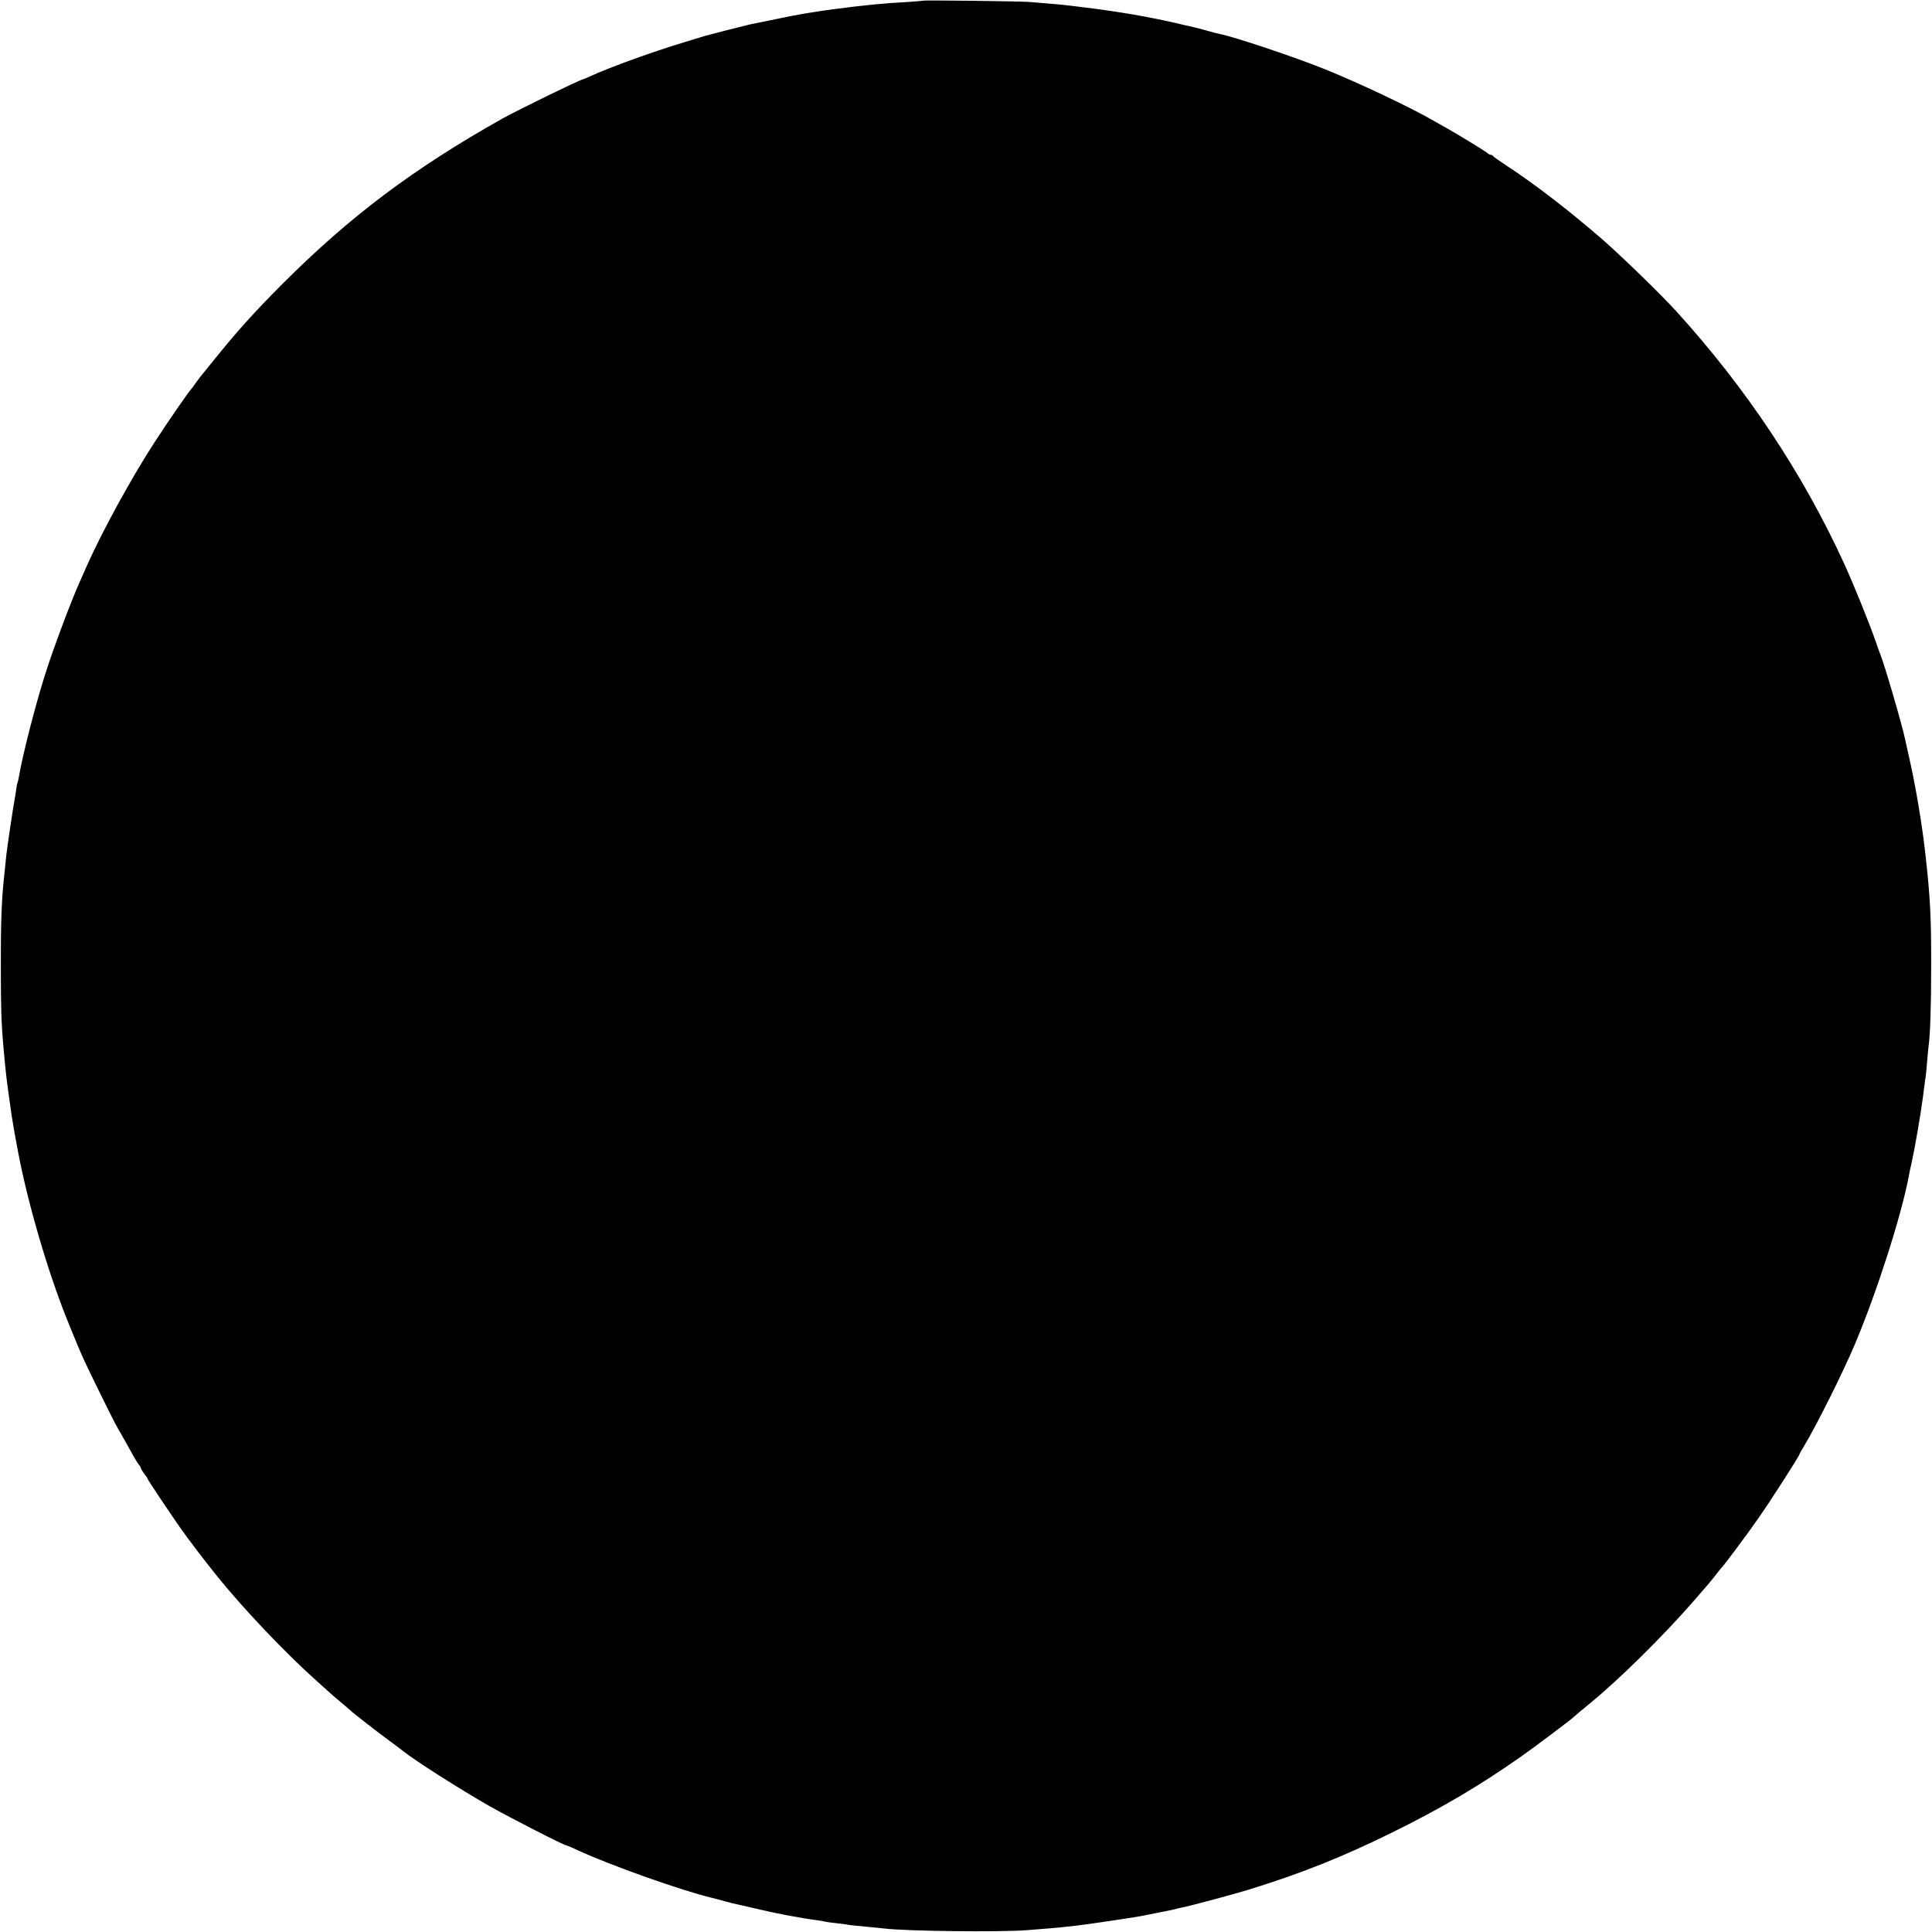
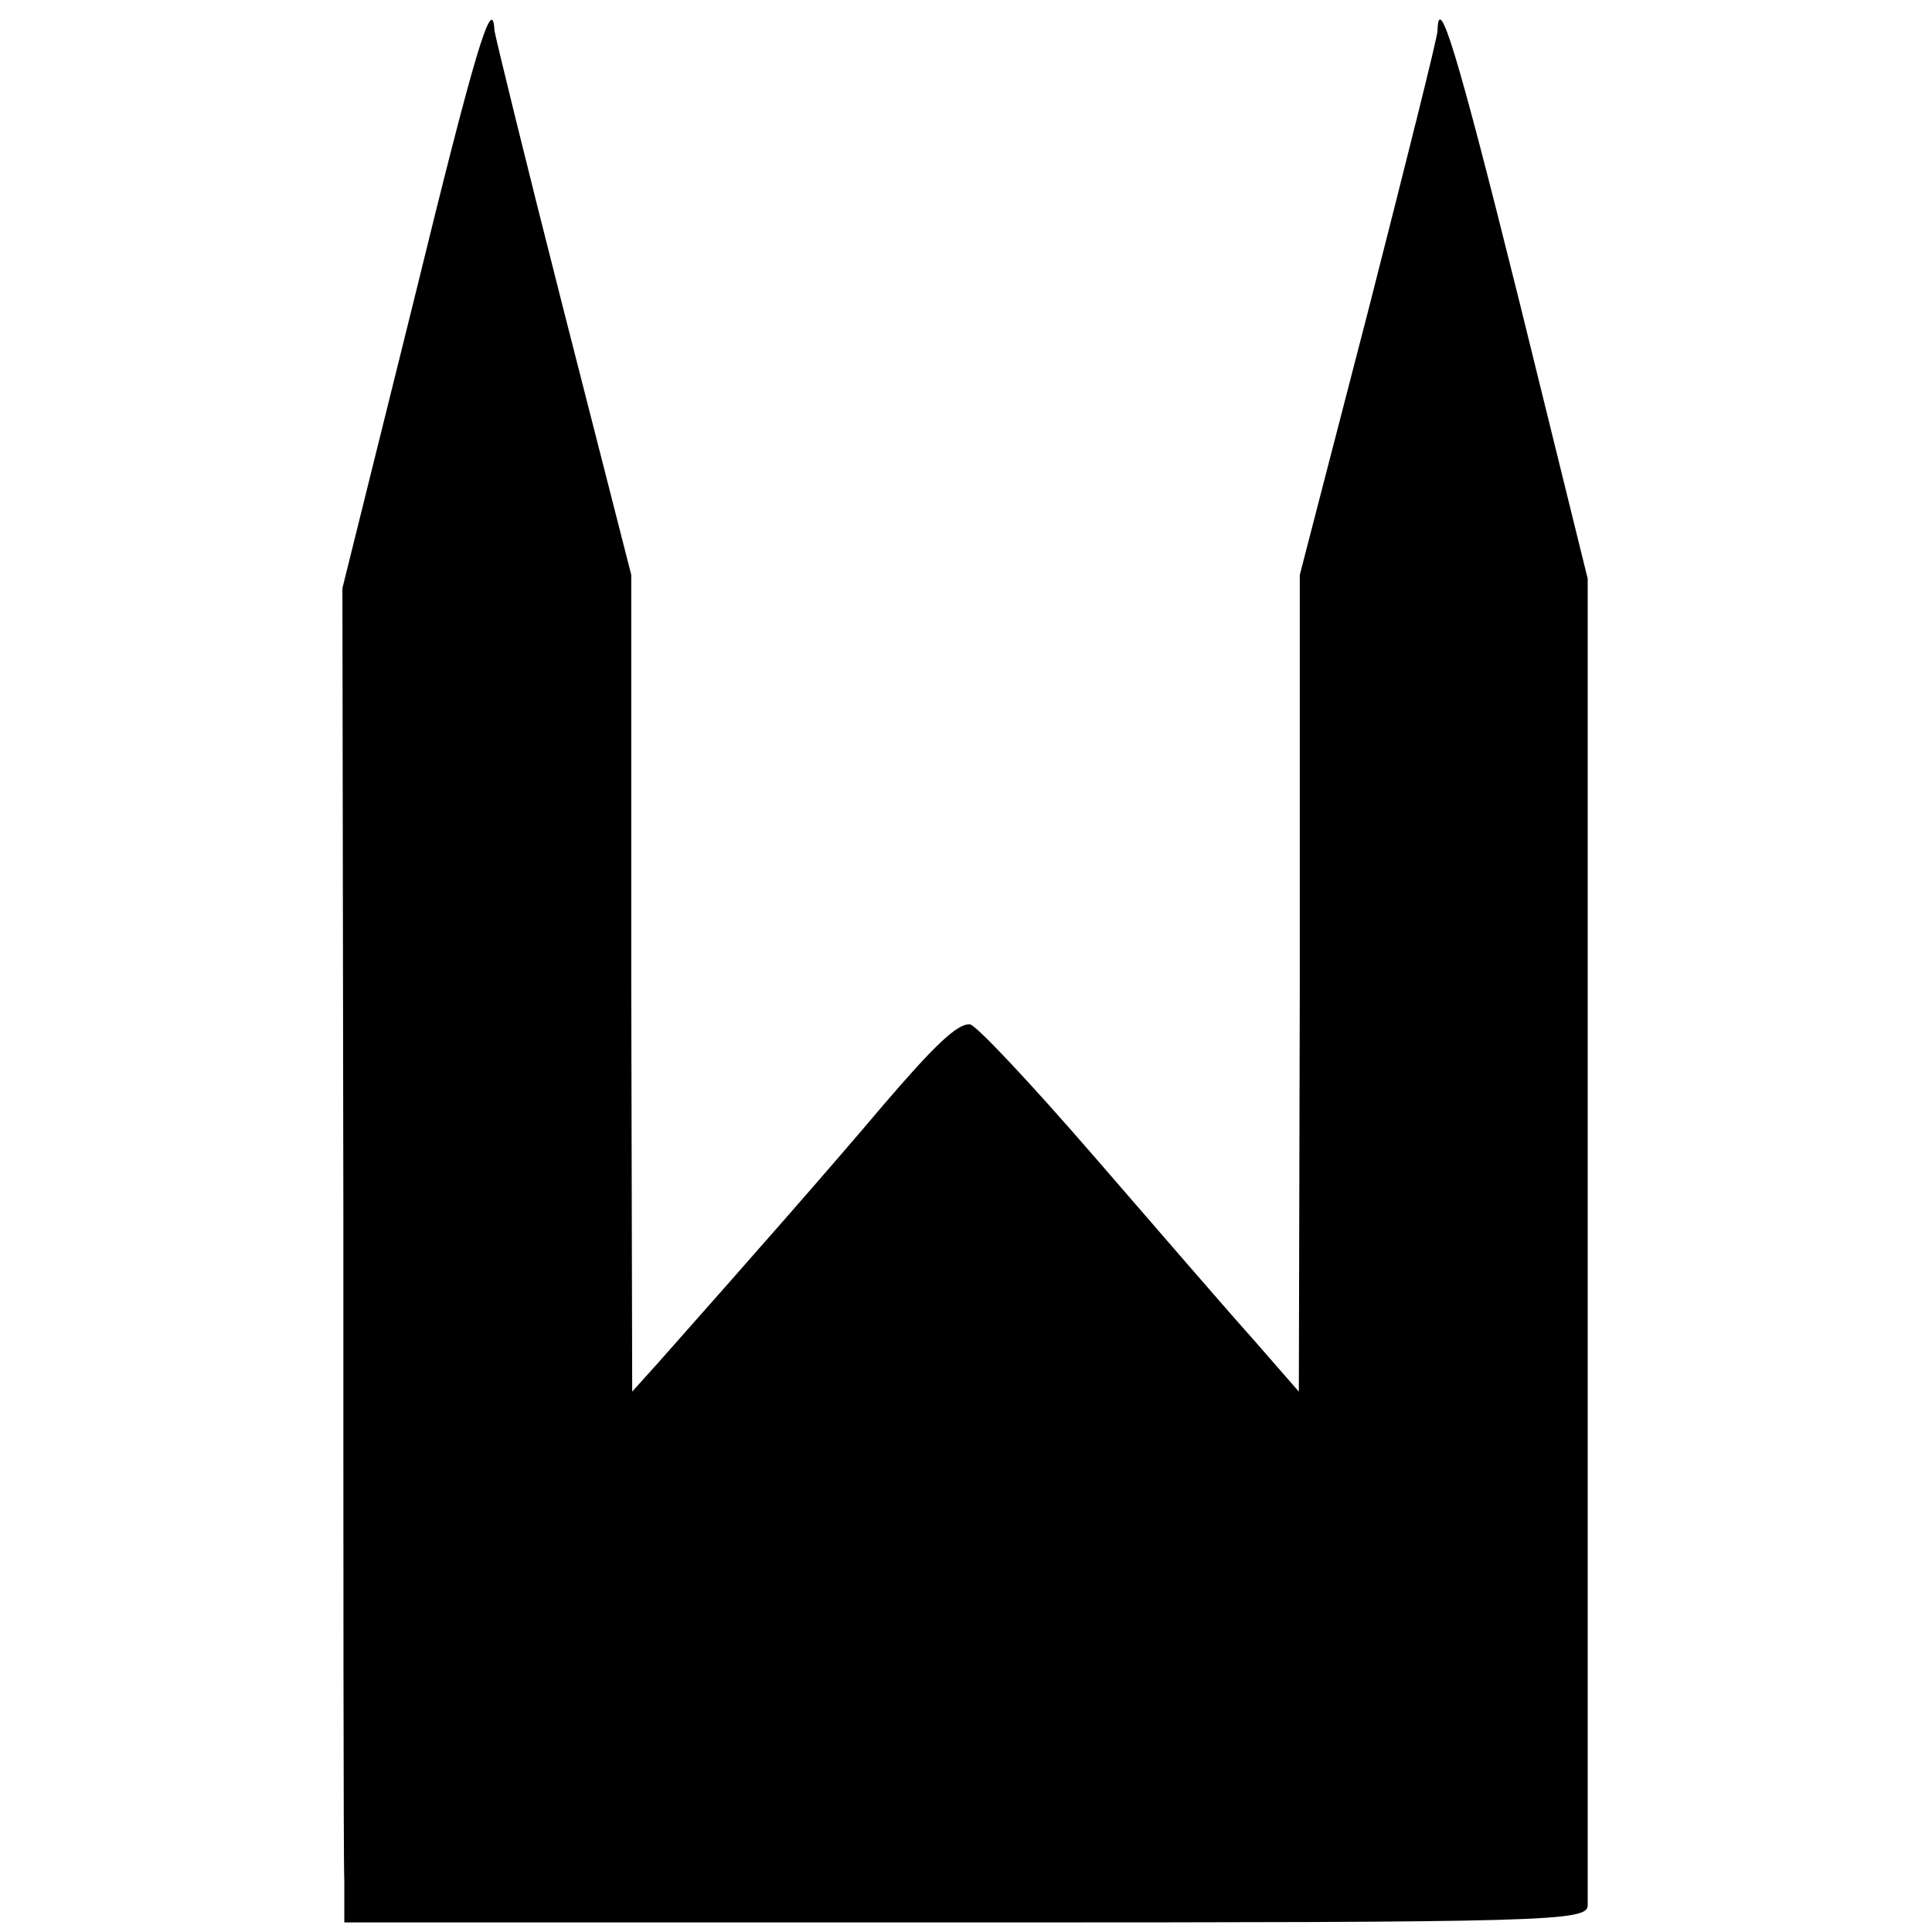
- <svg xmlns="http://www.w3.org/2000/svg" version="1.0" width="1385pt" height="1385pt" viewBox="0 0 1385 1385" preserveAspectRatio="xMidYMid meet">
-   <g transform="translate(0,1385) scale(0.1,-0.1)" fill="#000000" stroke="none">
-     <path d="M6618 13845 c-2 -1 -50 -5 -108 -9 -170 -9 -306 -22 -535 -52 -51 -6 -229 -34 -250 -39 -5 -1 -28 -5 -50 -9 -32 -6 -138 -28 -298 -61 -36 -8 -303 -76 -332 -85 -16 -5 -84 -26 -150 -46 -210 -63 -528 -178 -662 -240 -28 -13 -54 -24 -57 -24 -16 0 -471 -222 -576 -281 -640 -360 -1093 -702 -1575 -1184 -210 -211 -325 -339 -503 -560 -40 -49 -78 -97 -85 -105 -7 -8 -23 -31 -37 -50 -13 -19 -27 -37 -30 -40 -12 -10 -171 -240 -252 -365 -168 -256 -383 -649 -495 -900 -17 -38 -41 -92 -53 -120 -64 -143 -188 -475 -245 -655 -72 -227 -161 -573 -190 -741 -3 -18 -7 -35 -9 -38 -2 -3 -7 -26 -10 -51 -3 -25 -8 -56 -11 -70 -8 -38 -53 -339 -59 -395 -6 -60 -14 -138 -21 -202 -14 -147 -20 -312 -19 -603 0 -292 3 -398 19 -580 18 -200 19 -209 59 -490 5 -35 25 -150 31 -180 3 -14 9 -47 14 -75 68 -362 211 -853 348 -1195 46 -116 104 -254 130 -310 33 -72 208 -428 227 -460 44 -77 97 -171 121 -215 15 -27 34 -57 41 -66 8 -8 14 -19 14 -24 0 -4 11 -23 25 -41 14 -18 25 -35 25 -39 0 -5 157 -240 227 -340 67 -96 184 -248 274 -360 195 -240 490 -550 709 -745 52 -47 97 -87 100 -90 3 -3 34 -30 70 -60 36 -30 67 -57 70 -60 10 -12 199 -159 280 -218 47 -35 92 -68 100 -75 81 -66 403 -271 620 -395 143 -81 535 -282 552 -282 4 0 39 -15 80 -34 235 -109 750 -291 961 -341 10 -2 51 -13 91 -24 40 -11 83 -22 97 -24 13 -3 62 -14 109 -25 152 -37 341 -73 460 -88 19 -2 42 -6 50 -9 8 -2 40 -7 70 -10 30 -3 66 -8 80 -10 25 -5 63 -9 180 -20 36 -3 81 -8 100 -10 151 -19 826 -27 1020 -12 125 10 229 18 260 22 14 2 54 6 90 10 62 6 412 58 475 70 17 4 64 13 105 21 41 8 86 17 100 20 14 3 33 7 42 10 9 3 25 6 35 8 66 13 360 92 473 126 378 116 683 237 1035 411 350 172 628 335 928 546 88 61 360 266 377 283 7 7 66 57 125 105 204 167 519 478 734 725 111 127 120 138 161 190 19 25 37 47 40 50 15 13 176 228 261 350 86 121 299 454 299 465 0 3 13 26 29 52 90 148 283 534 371 743 155 368 331 917 384 1200 2 14 11 57 20 95 23 104 63 334 81 470 8 66 17 134 20 150 2 17 7 64 10 105 3 41 8 89 10 105 13 99 19 299 19 575 1 352 -7 498 -40 795 -24 221 -71 500 -119 710 -14 61 -27 119 -29 130 -18 91 -149 539 -175 600 -5 11 -21 56 -36 100 -41 120 -160 414 -225 555 -297 648 -702 1257 -1200 1805 -110 122 -394 397 -532 518 -240 208 -481 394 -693 533 -49 32 -91 62 -93 67 -2 4 -9 7 -15 7 -6 0 -18 6 -26 14 -16 14 -209 132 -291 178 -25 14 -63 36 -85 48 -174 101 -545 276 -790 375 -219 88 -647 231 -749 251 -12 2 -43 10 -71 18 -27 8 -80 22 -117 31 -38 8 -96 22 -130 30 -193 44 -397 80 -639 110 -166 21 -192 23 -279 30 -41 3 -100 8 -130 11 -59 5 -757 14 -762 9z" />
-   </g>
+ <svg xmlns="http://www.w3.org/2000/svg" version="1" width="269.333" height="269.333" viewBox="0 0 202 202">
+   <path d="M43.2 31.7l-7.4 29.8.1 65.5c0 36 0 67.4.1 69.7v4.3h65c61.2 0 65-.1 65-1.8V60.5l-7.2-29.2c-6.5-26.1-8.4-32.2-8.5-28.1 0 .7-3.3 13.8-7.2 29.1l-7.2 27.8v42.7l-.1 42.7-4.8-5.5c-2.7-3-10.2-11.7-16.7-19.2s-12.3-13.7-12.9-13.7c-1.3-.1-3.7 2.2-9.1 8.5-5.4 6.4-13.4 15.5-23.5 26.9l-2.7 3-.1-42.7V60.1l-7.1-27.8C55 17 51.8 3.9 51.7 3.2c-.2-4-2 1.9-8.5 28.5z" />
</svg>
